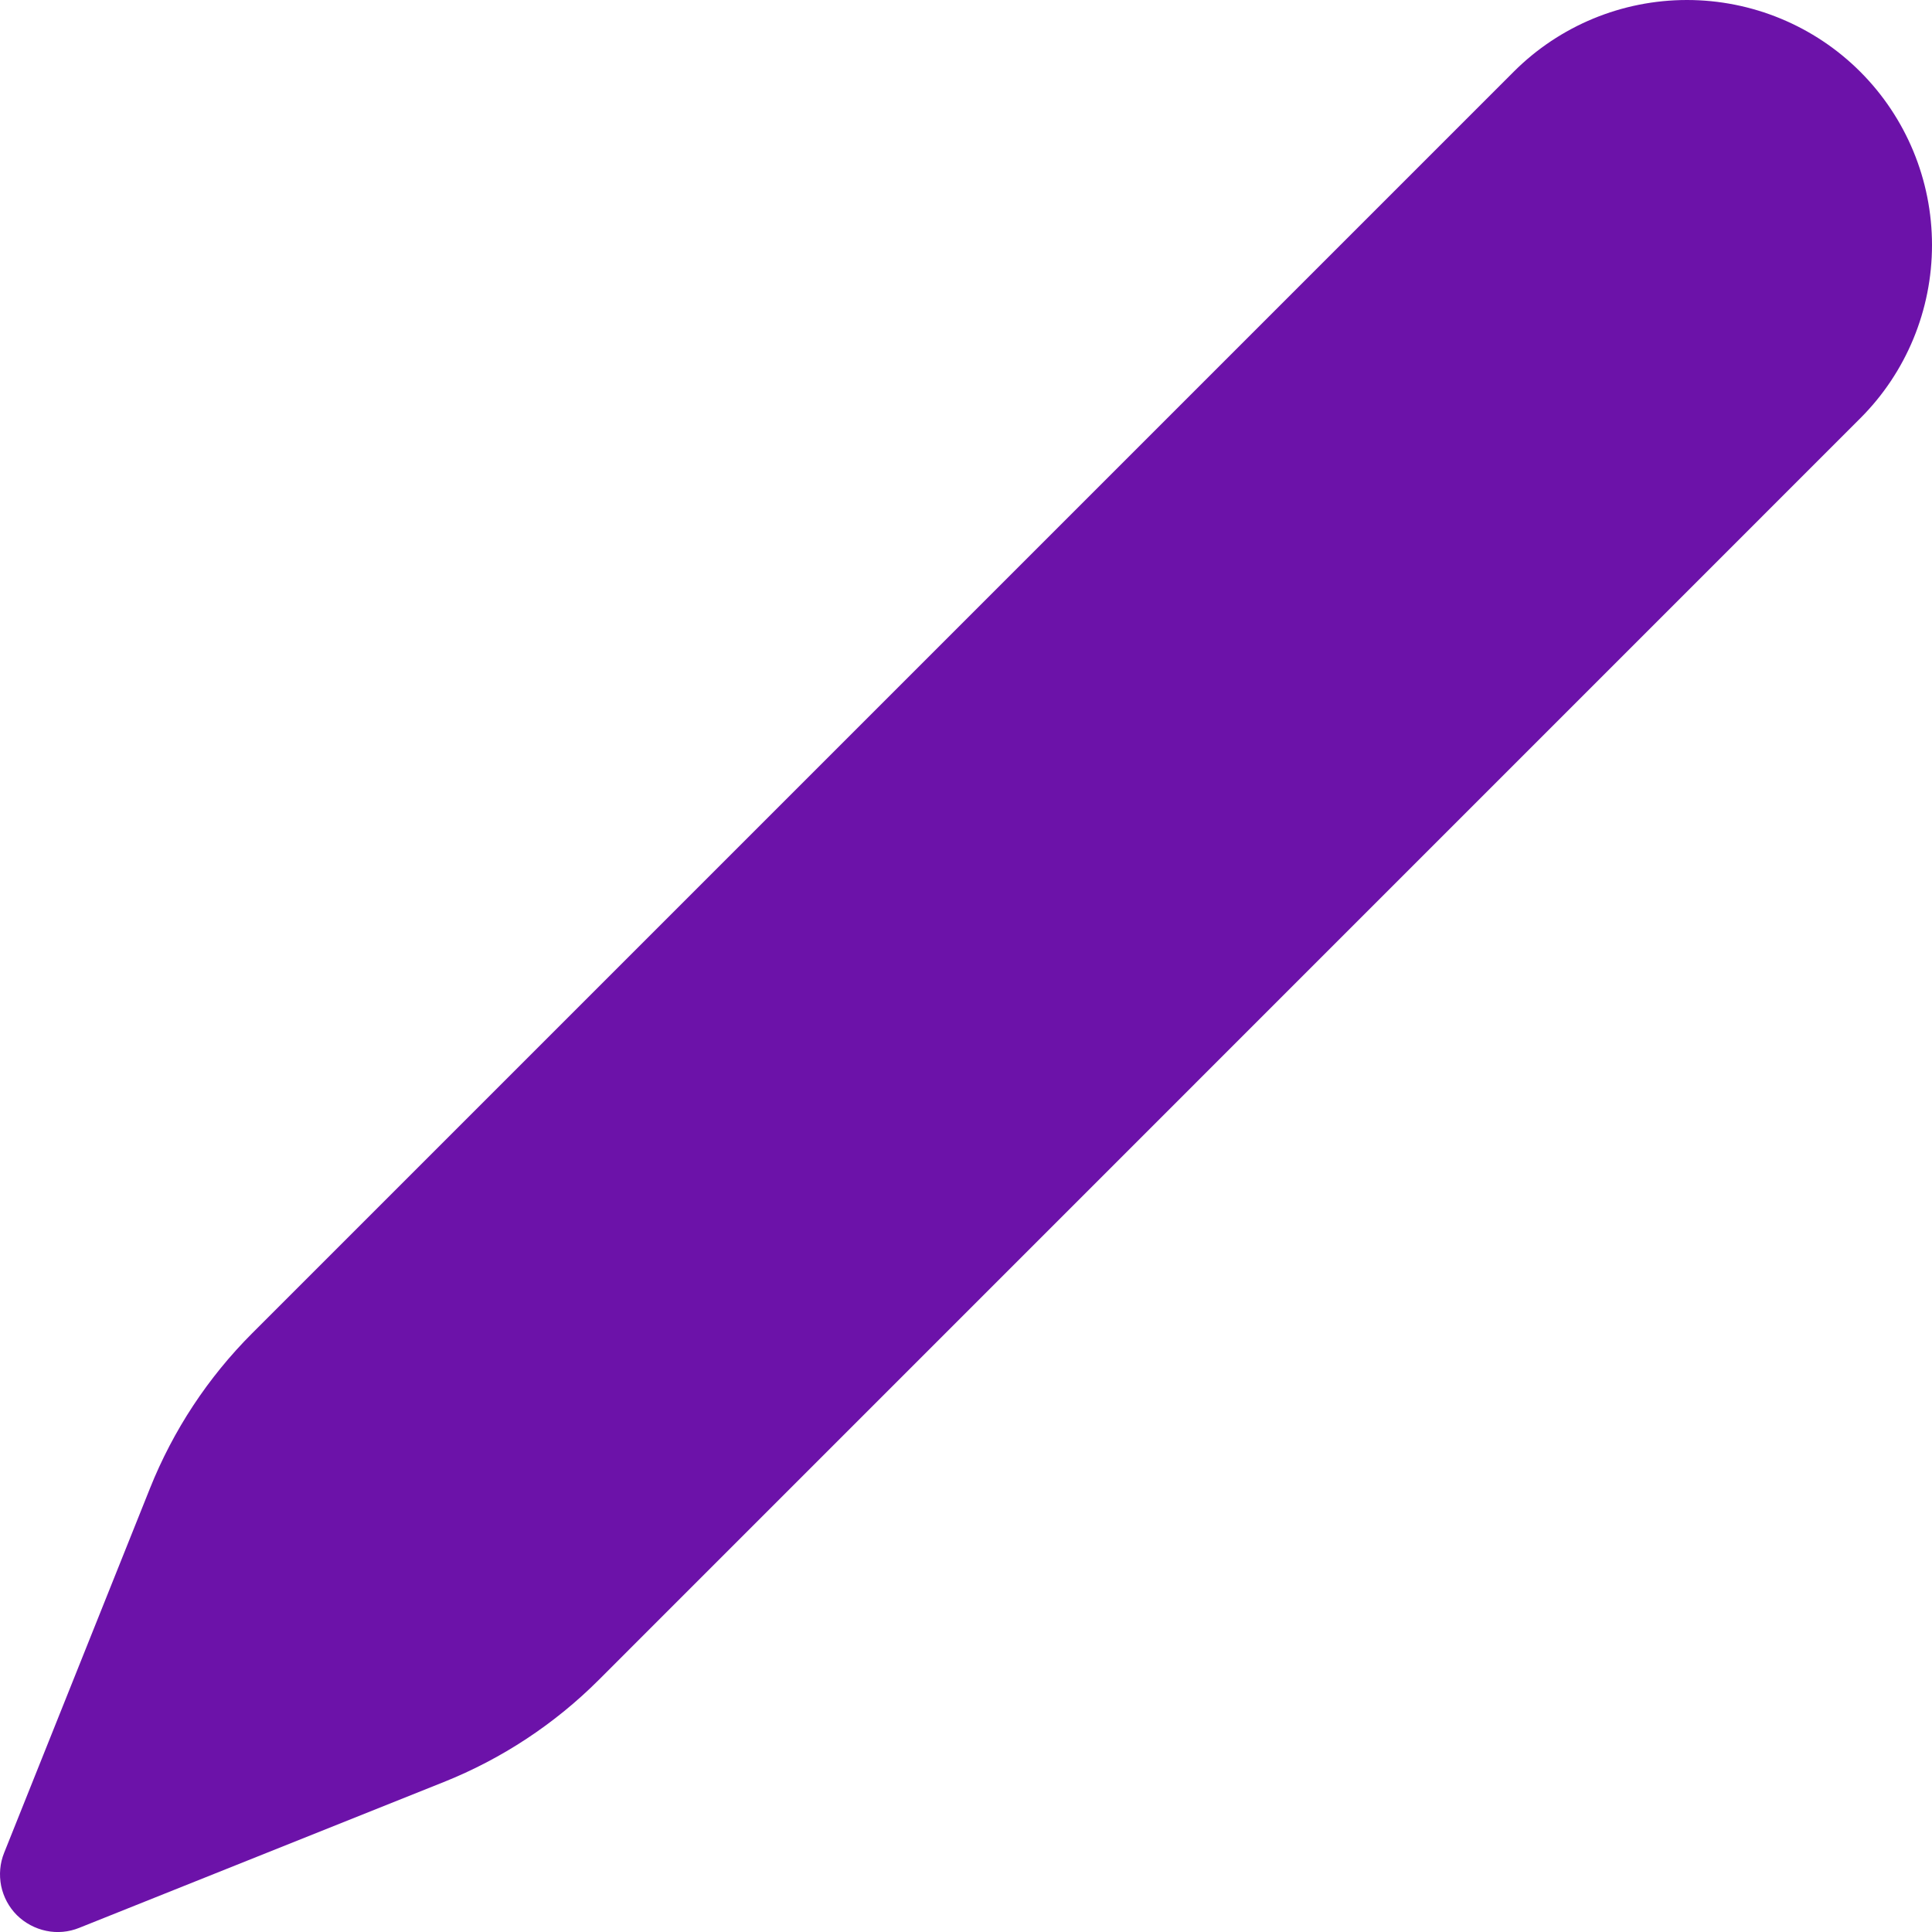
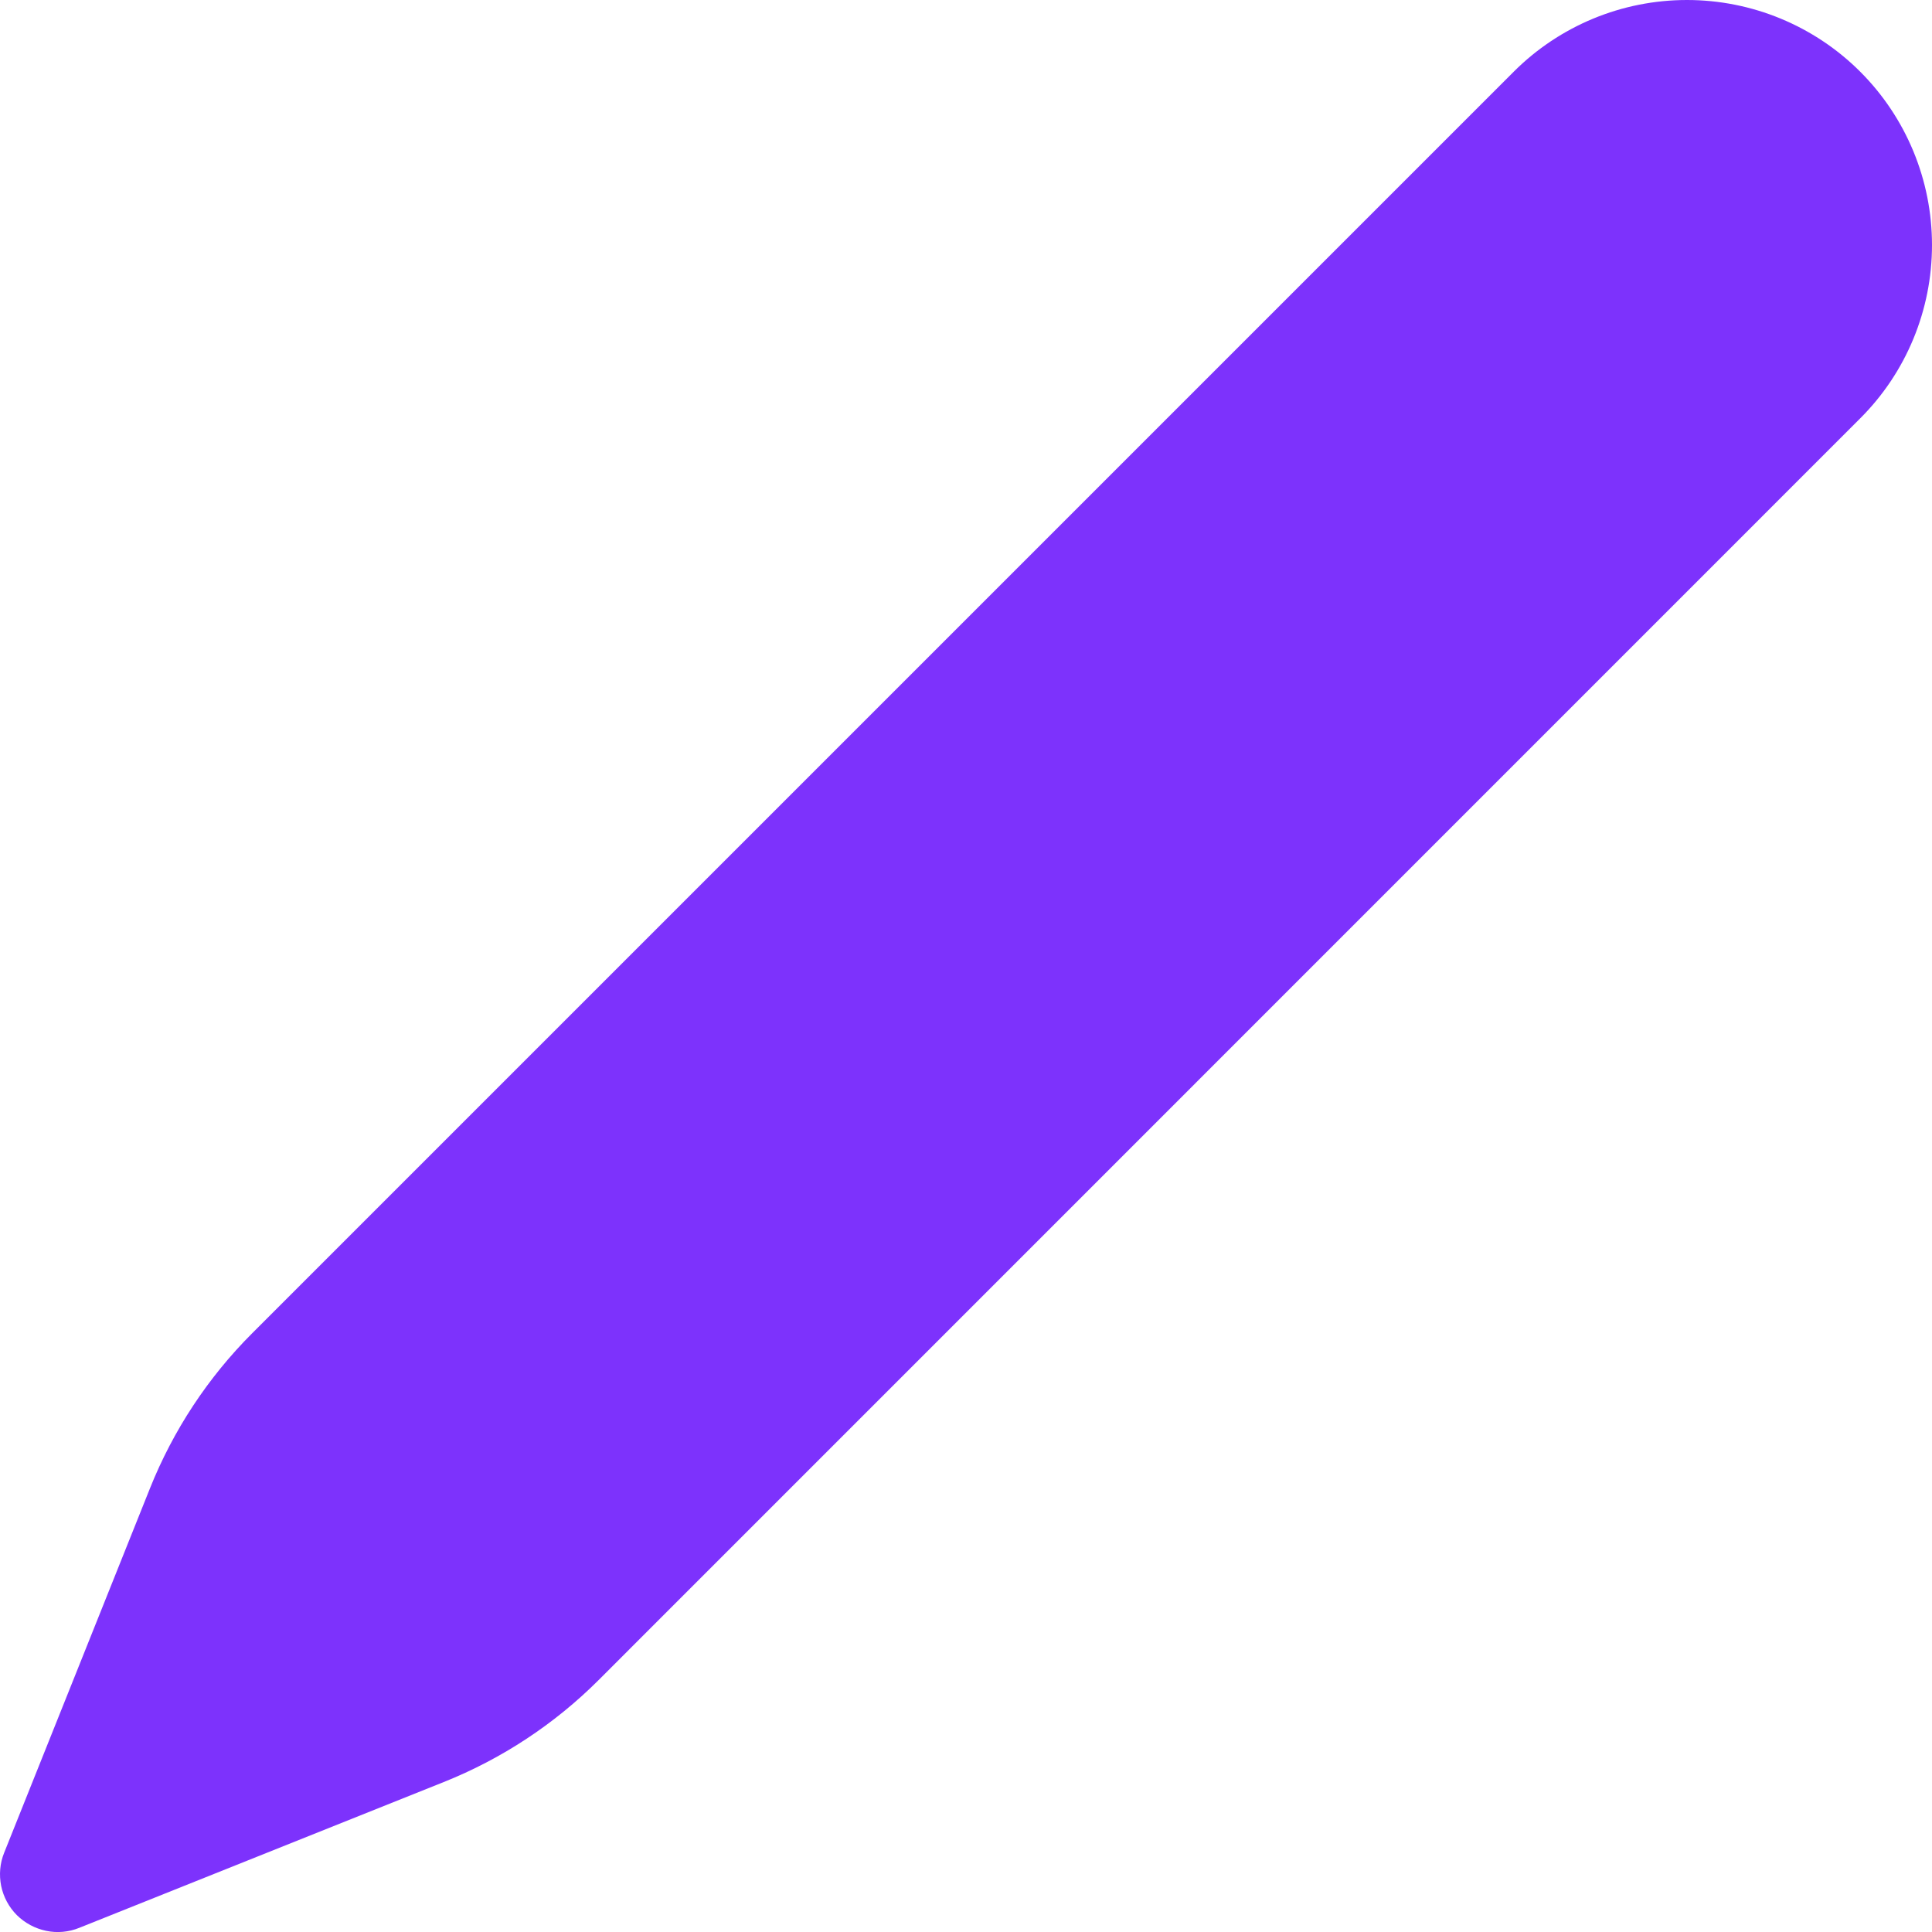
<svg xmlns="http://www.w3.org/2000/svg" preserveAspectRatio="none" overflow="visible" style="display: block;" width="16.724" height="16.724" viewBox="0 0 16.724 16.724" fill="none">
-   <path id="Vector" d="M1.298 12.884L0.036 16.038C-0.001 16.129 -0.009 16.229 0.01 16.325C0.03 16.421 0.077 16.509 0.146 16.578C0.216 16.647 0.304 16.694 0.4 16.714C0.495 16.734 0.595 16.725 0.686 16.688L3.841 15.426C4.344 15.225 4.801 14.924 5.184 14.541L16.103 3.621C16.501 3.224 16.724 2.684 16.724 2.121C16.724 1.559 16.501 1.019 16.103 0.621C15.705 0.223 15.165 0 14.603 0C14.04 0 13.501 0.223 13.103 0.621L2.183 11.541C1.8 11.924 1.499 12.381 1.298 12.884Z" fill="#6C12A9" />
+   <path id="Vector" d="M1.298 12.884L0.036 16.038C-0.001 16.129 -0.009 16.229 0.01 16.325C0.03 16.421 0.077 16.509 0.146 16.578C0.216 16.647 0.304 16.694 0.4 16.714C0.495 16.734 0.595 16.725 0.686 16.688L3.841 15.426C4.344 15.225 4.801 14.924 5.184 14.541L16.103 3.621C16.501 3.224 16.724 2.684 16.724 2.121C16.724 1.559 16.501 1.019 16.103 0.621C15.705 0.223 15.165 0 14.603 0C14.04 0 13.501 0.223 13.103 0.621L2.183 11.541C1.8 11.924 1.499 12.381 1.298 12.884Z" fill="#7D32FC" />
</svg>
